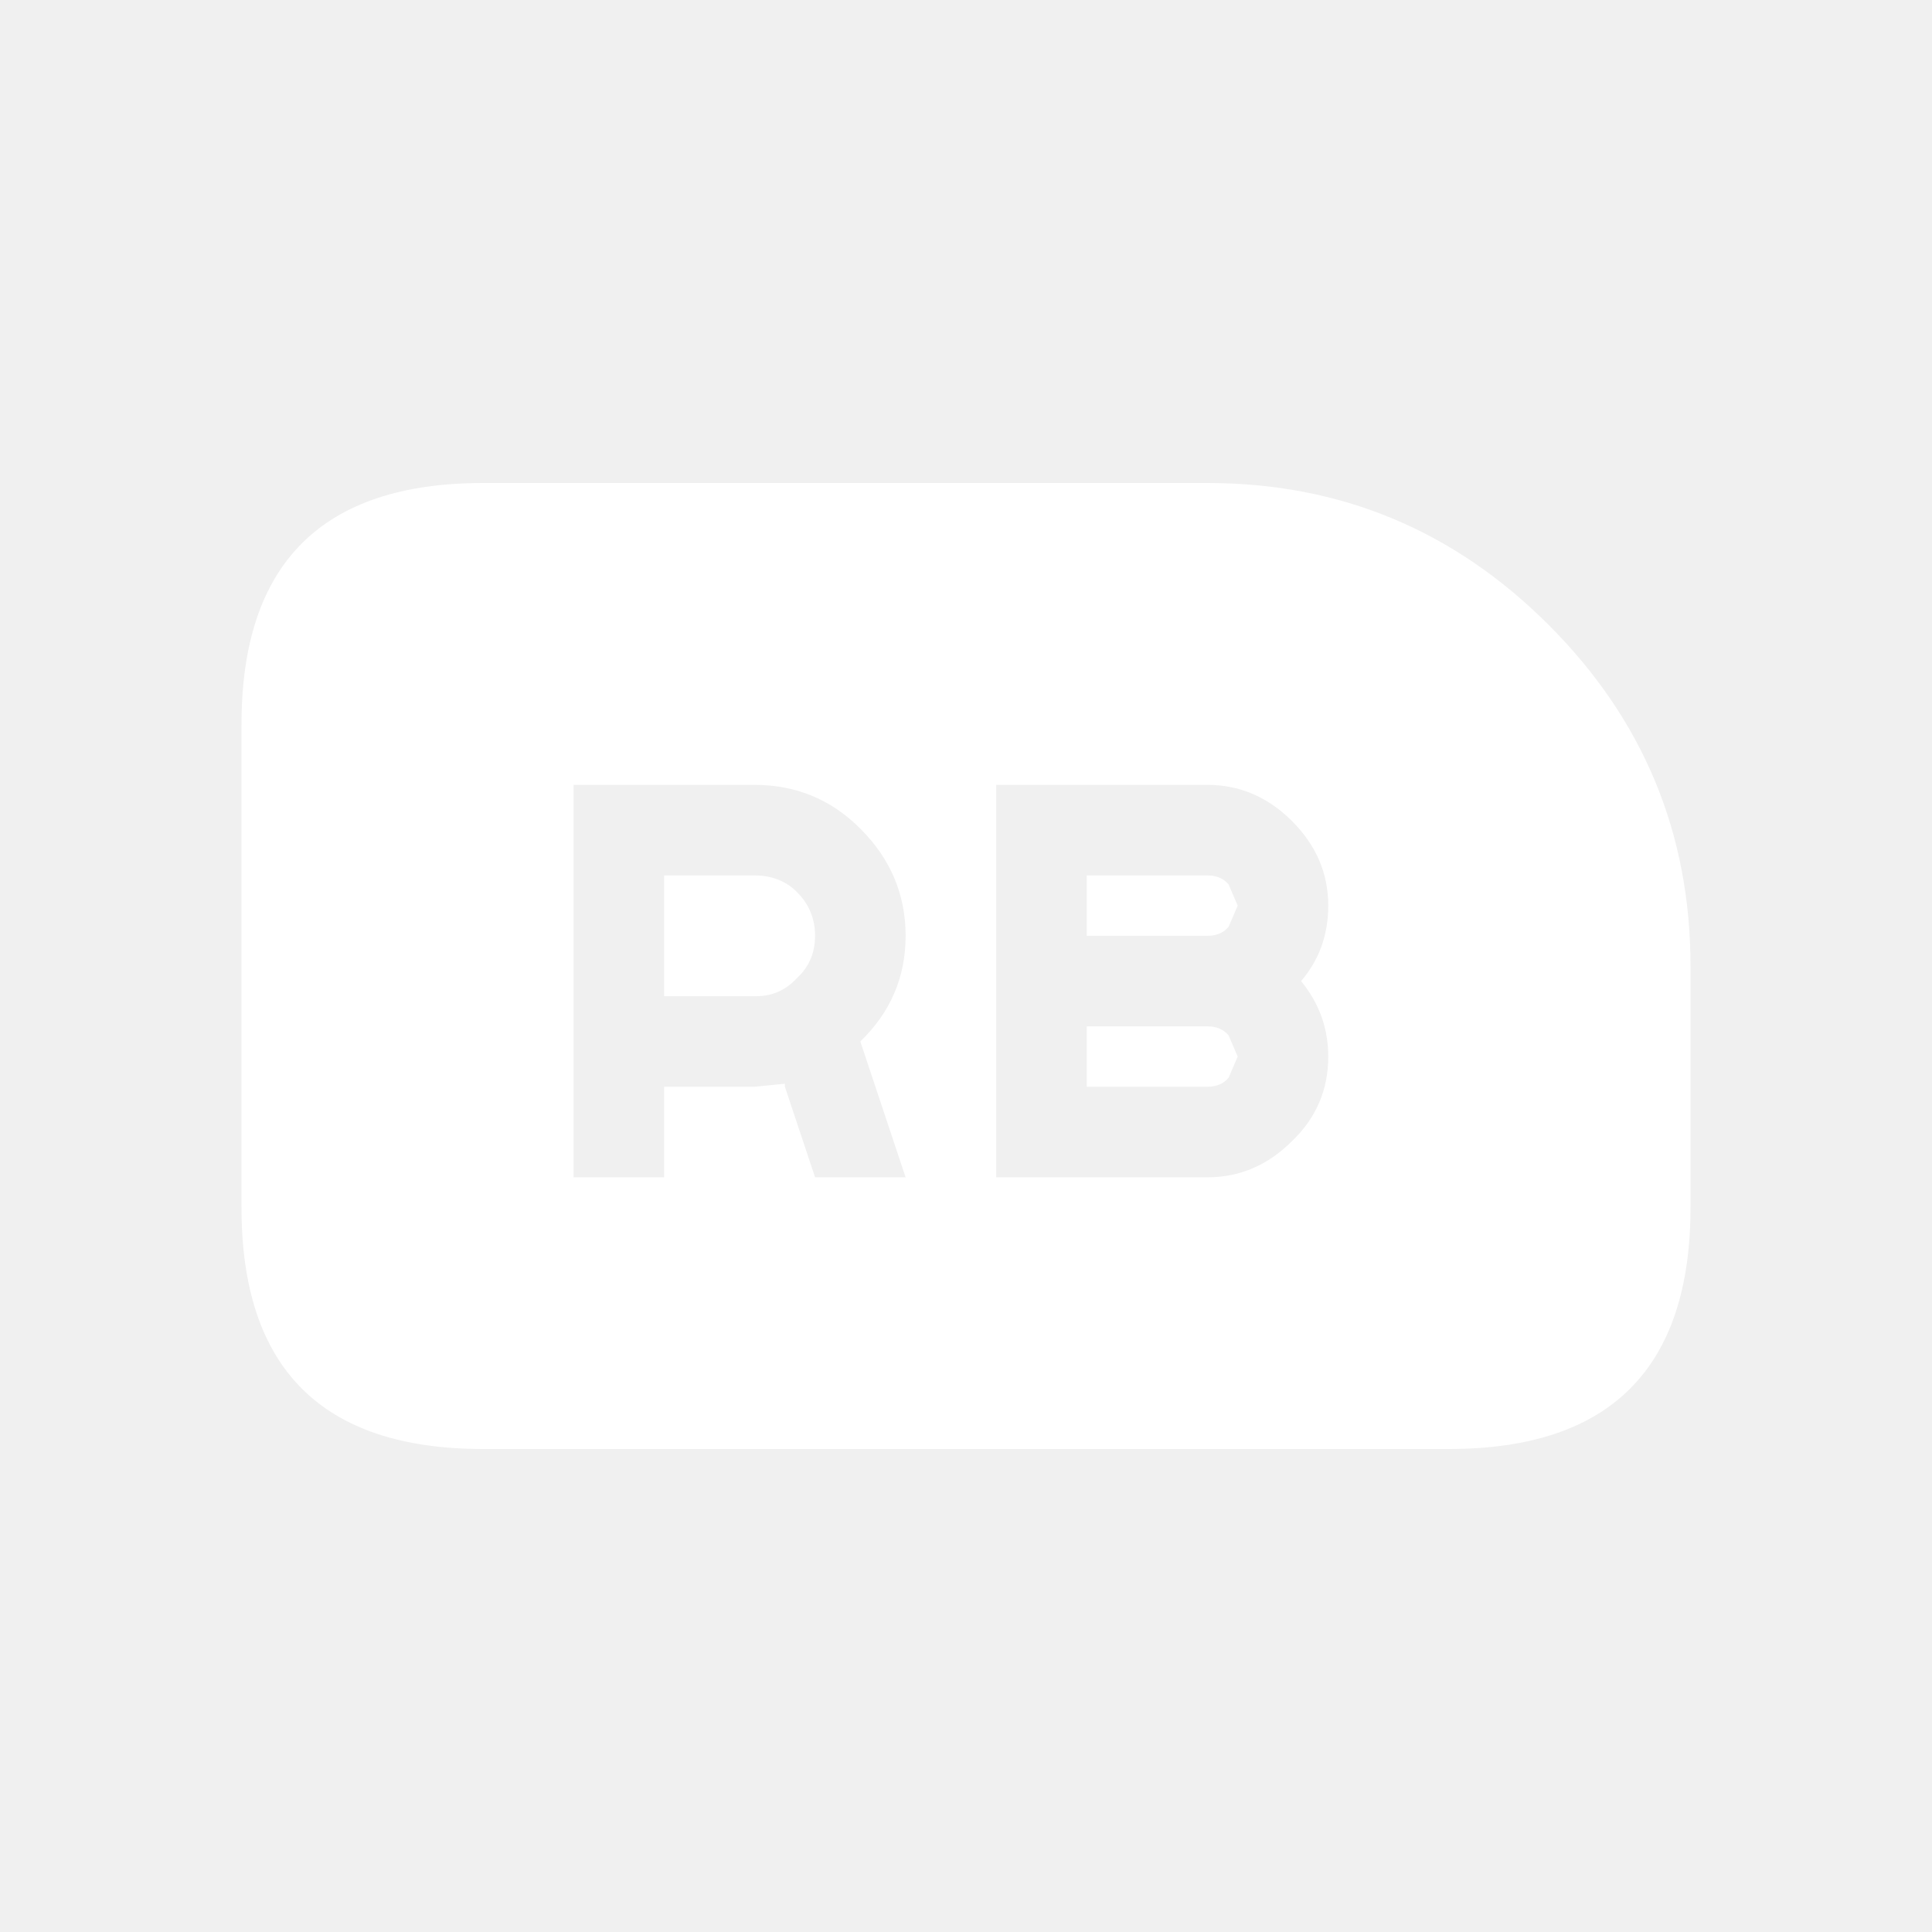
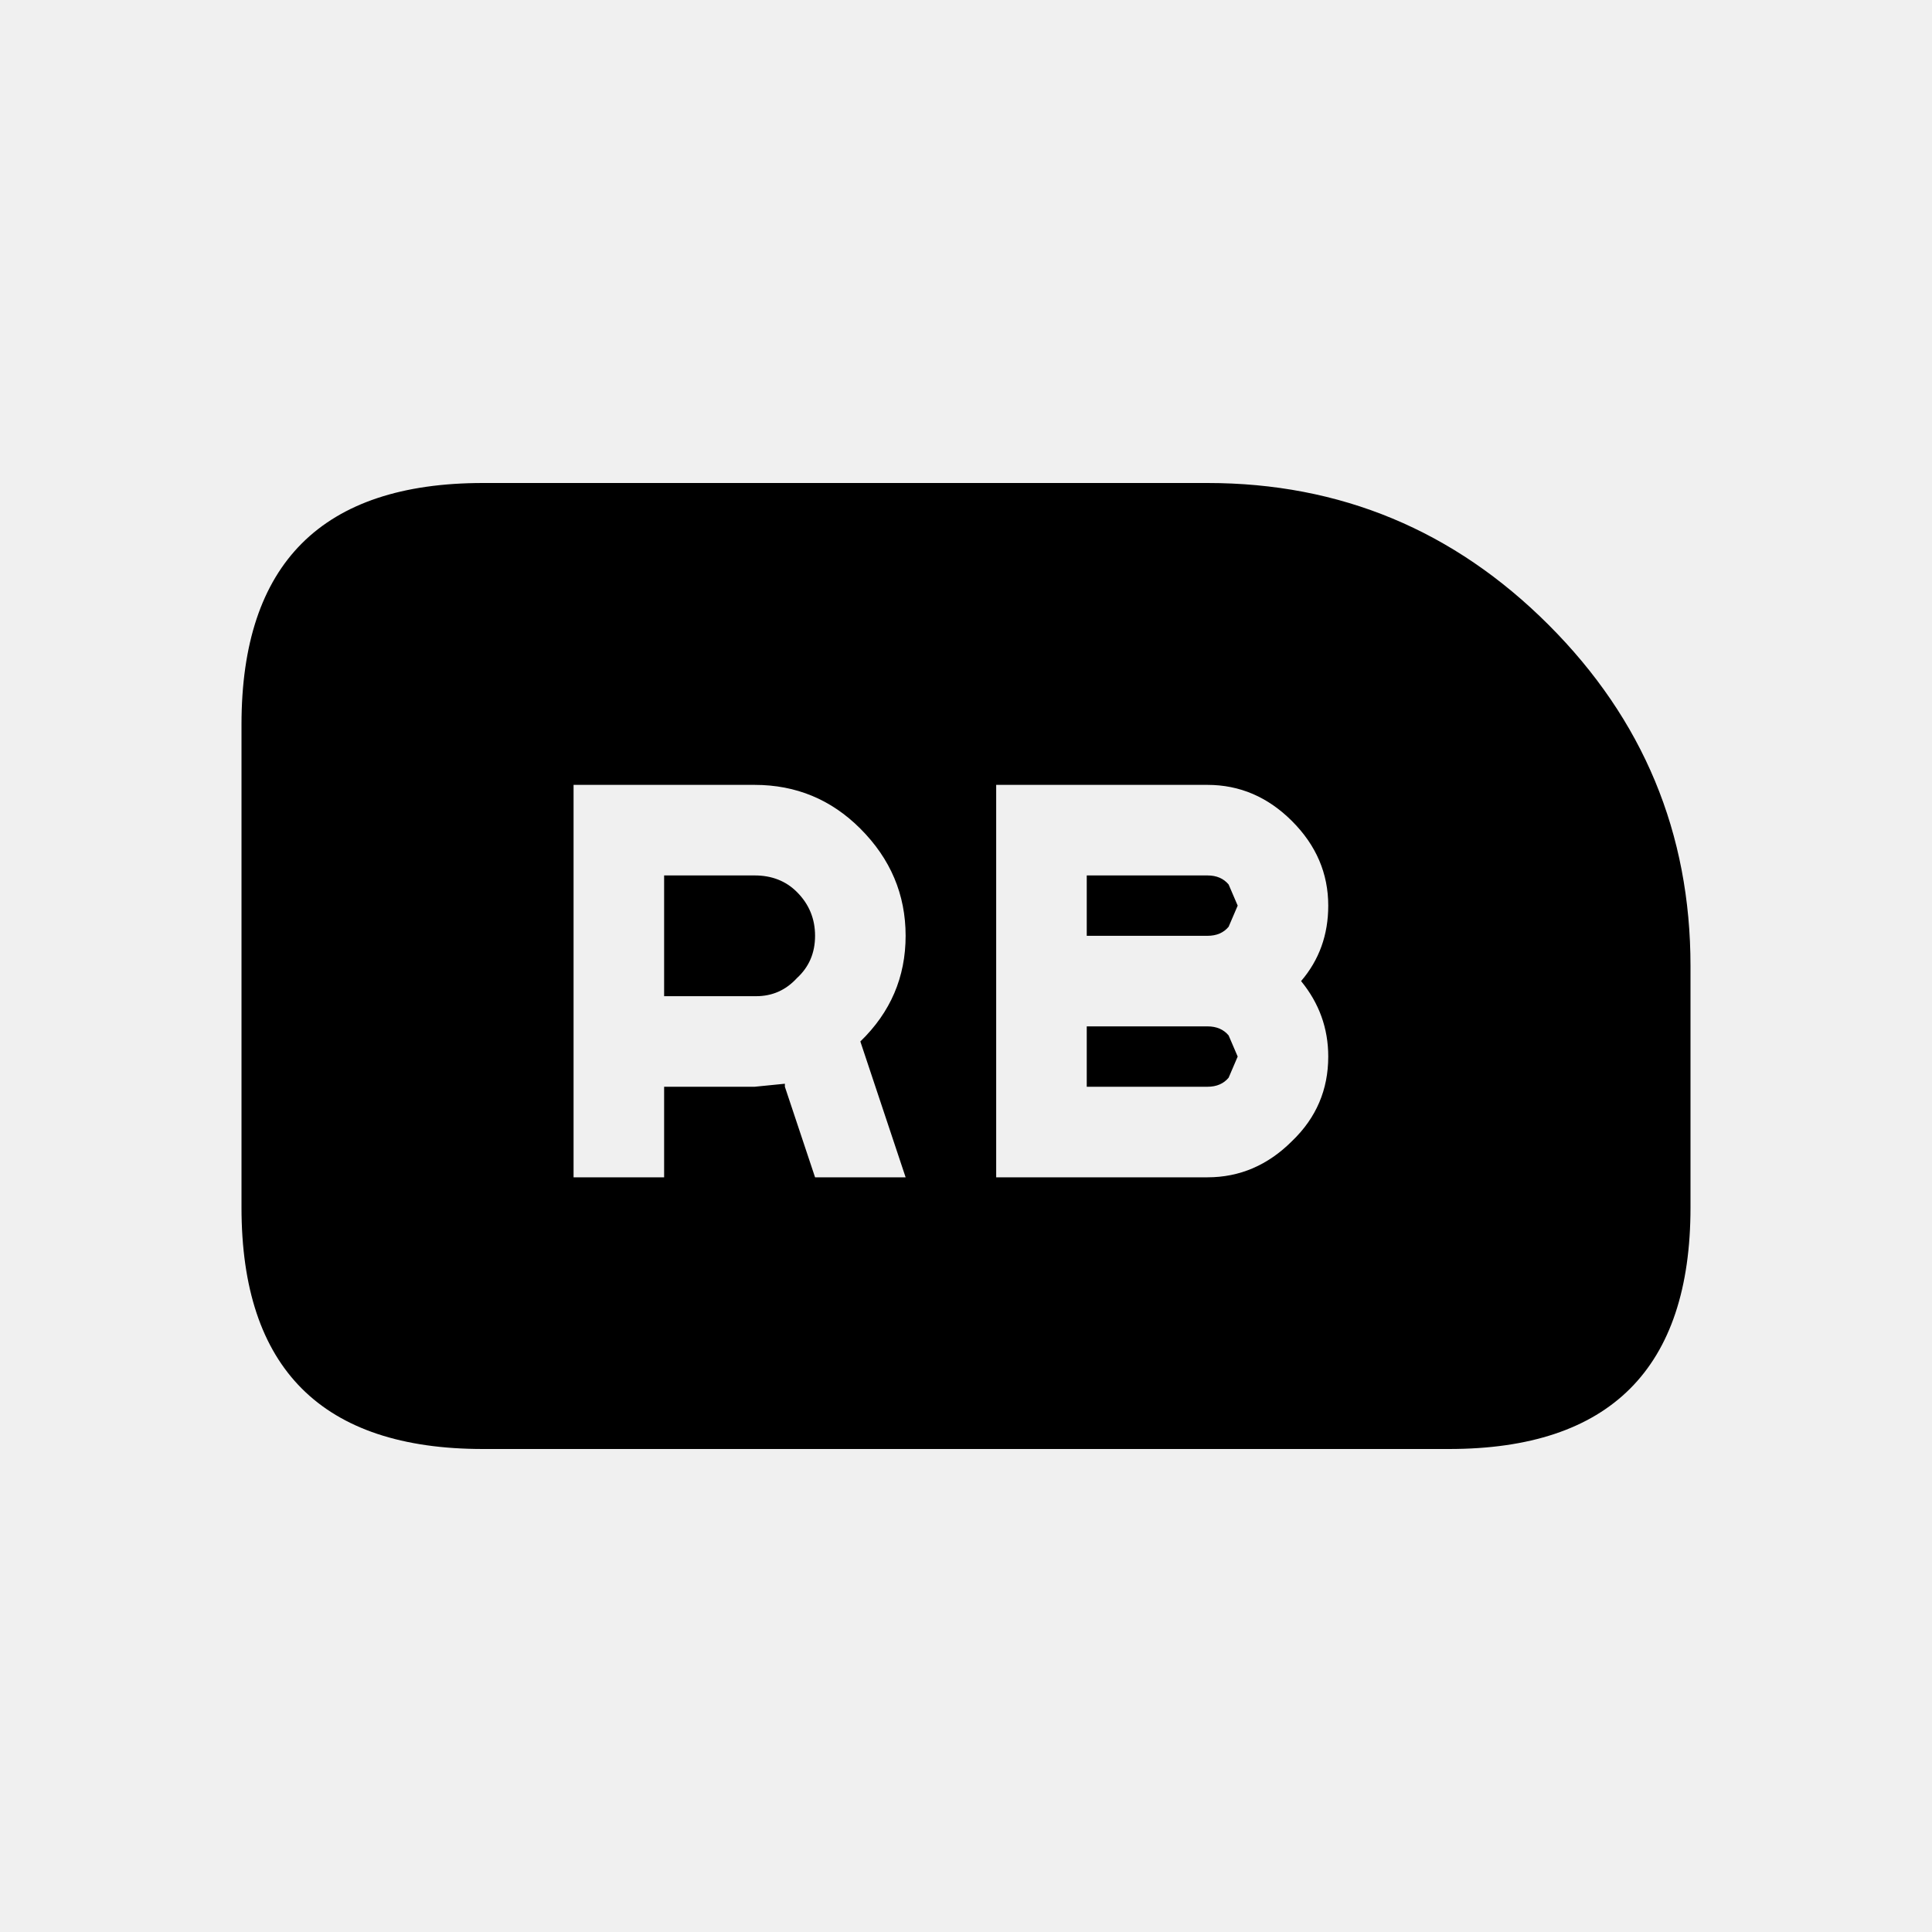
<svg xmlns="http://www.w3.org/2000/svg" width="64" height="64">
  <defs />
  <g>
-     <path stroke="none" fill="#FFFFFF" d="M40 39 Q41.6 39 42.8 37.8 44 36.65 44 35 44 33.6 43.1 32.5 44 31.45 44 30 44 28.4 42.8 27.2 41.6 26 40 26 L33 26 33 39 40 39 M40 31 L36 31 36 29 40 29 Q40.45 29 40.7 29.3 L41 30 40.7 30.7 Q40.45 31 40 31 M16 16 L40 16 Q46.6 16 51.3 20.7 56 25.4 56 32 L56 40 Q56 48 48 48 L16 48 Q8 48 8 40 L8 24 Q8 16 16 16 M40 36 L36 36 36 34 40 34 Q40.45 34 40.7 34.3 L41 35 40.7 35.7 Q40.45 36 40 36 M25 36 L26 35.9 26 36 27 39 30 39 28.5 34.5 Q30 33.05 30 31 30 28.95 28.5 27.45 27.05 26 25 26 L19 26 19 39 22 39 22 36 25 36 M22 33 L22 29 25 29 Q25.85 29 26.4 29.55 27 30.15 27 31 27 31.85 26.4 32.4 25.85 33 25.05 33 L22 33" />
+     <path stroke="none" fill="#000000" d="M40 39 Q41.6 39 42.8 37.8 44 36.65 44 35 44 33.6 43.1 32.5 44 31.45 44 30 44 28.4 42.8 27.2 41.6 26 40 26 L33 26 33 39 40 39 M40 31 L36 31 36 29 40 29 Q40.45 29 40.7 29.3 L41 30 40.7 30.7 Q40.45 31 40 31 M16 16 L40 16 Q46.6 16 51.3 20.7 56 25.4 56 32 L56 40 Q56 48 48 48 L16 48 Q8 48 8 40 L8 24 Q8 16 16 16 M40 36 L36 36 36 34 40 34 Q40.45 34 40.7 34.3 L41 35 40.7 35.7 Q40.45 36 40 36 M25 36 L26 35.9 26 36 27 39 30 39 28.5 34.5 Q30 33.05 30 31 30 28.95 28.5 27.45 27.05 26 25 26 L19 26 19 39 22 39 22 36 25 36 M22 33 L22 29 25 29 Q25.85 29 26.4 29.55 27 30.15 27 31 27 31.85 26.4 32.4 25.85 33 25.05 33 L22 33" />
  </g>
</svg>
